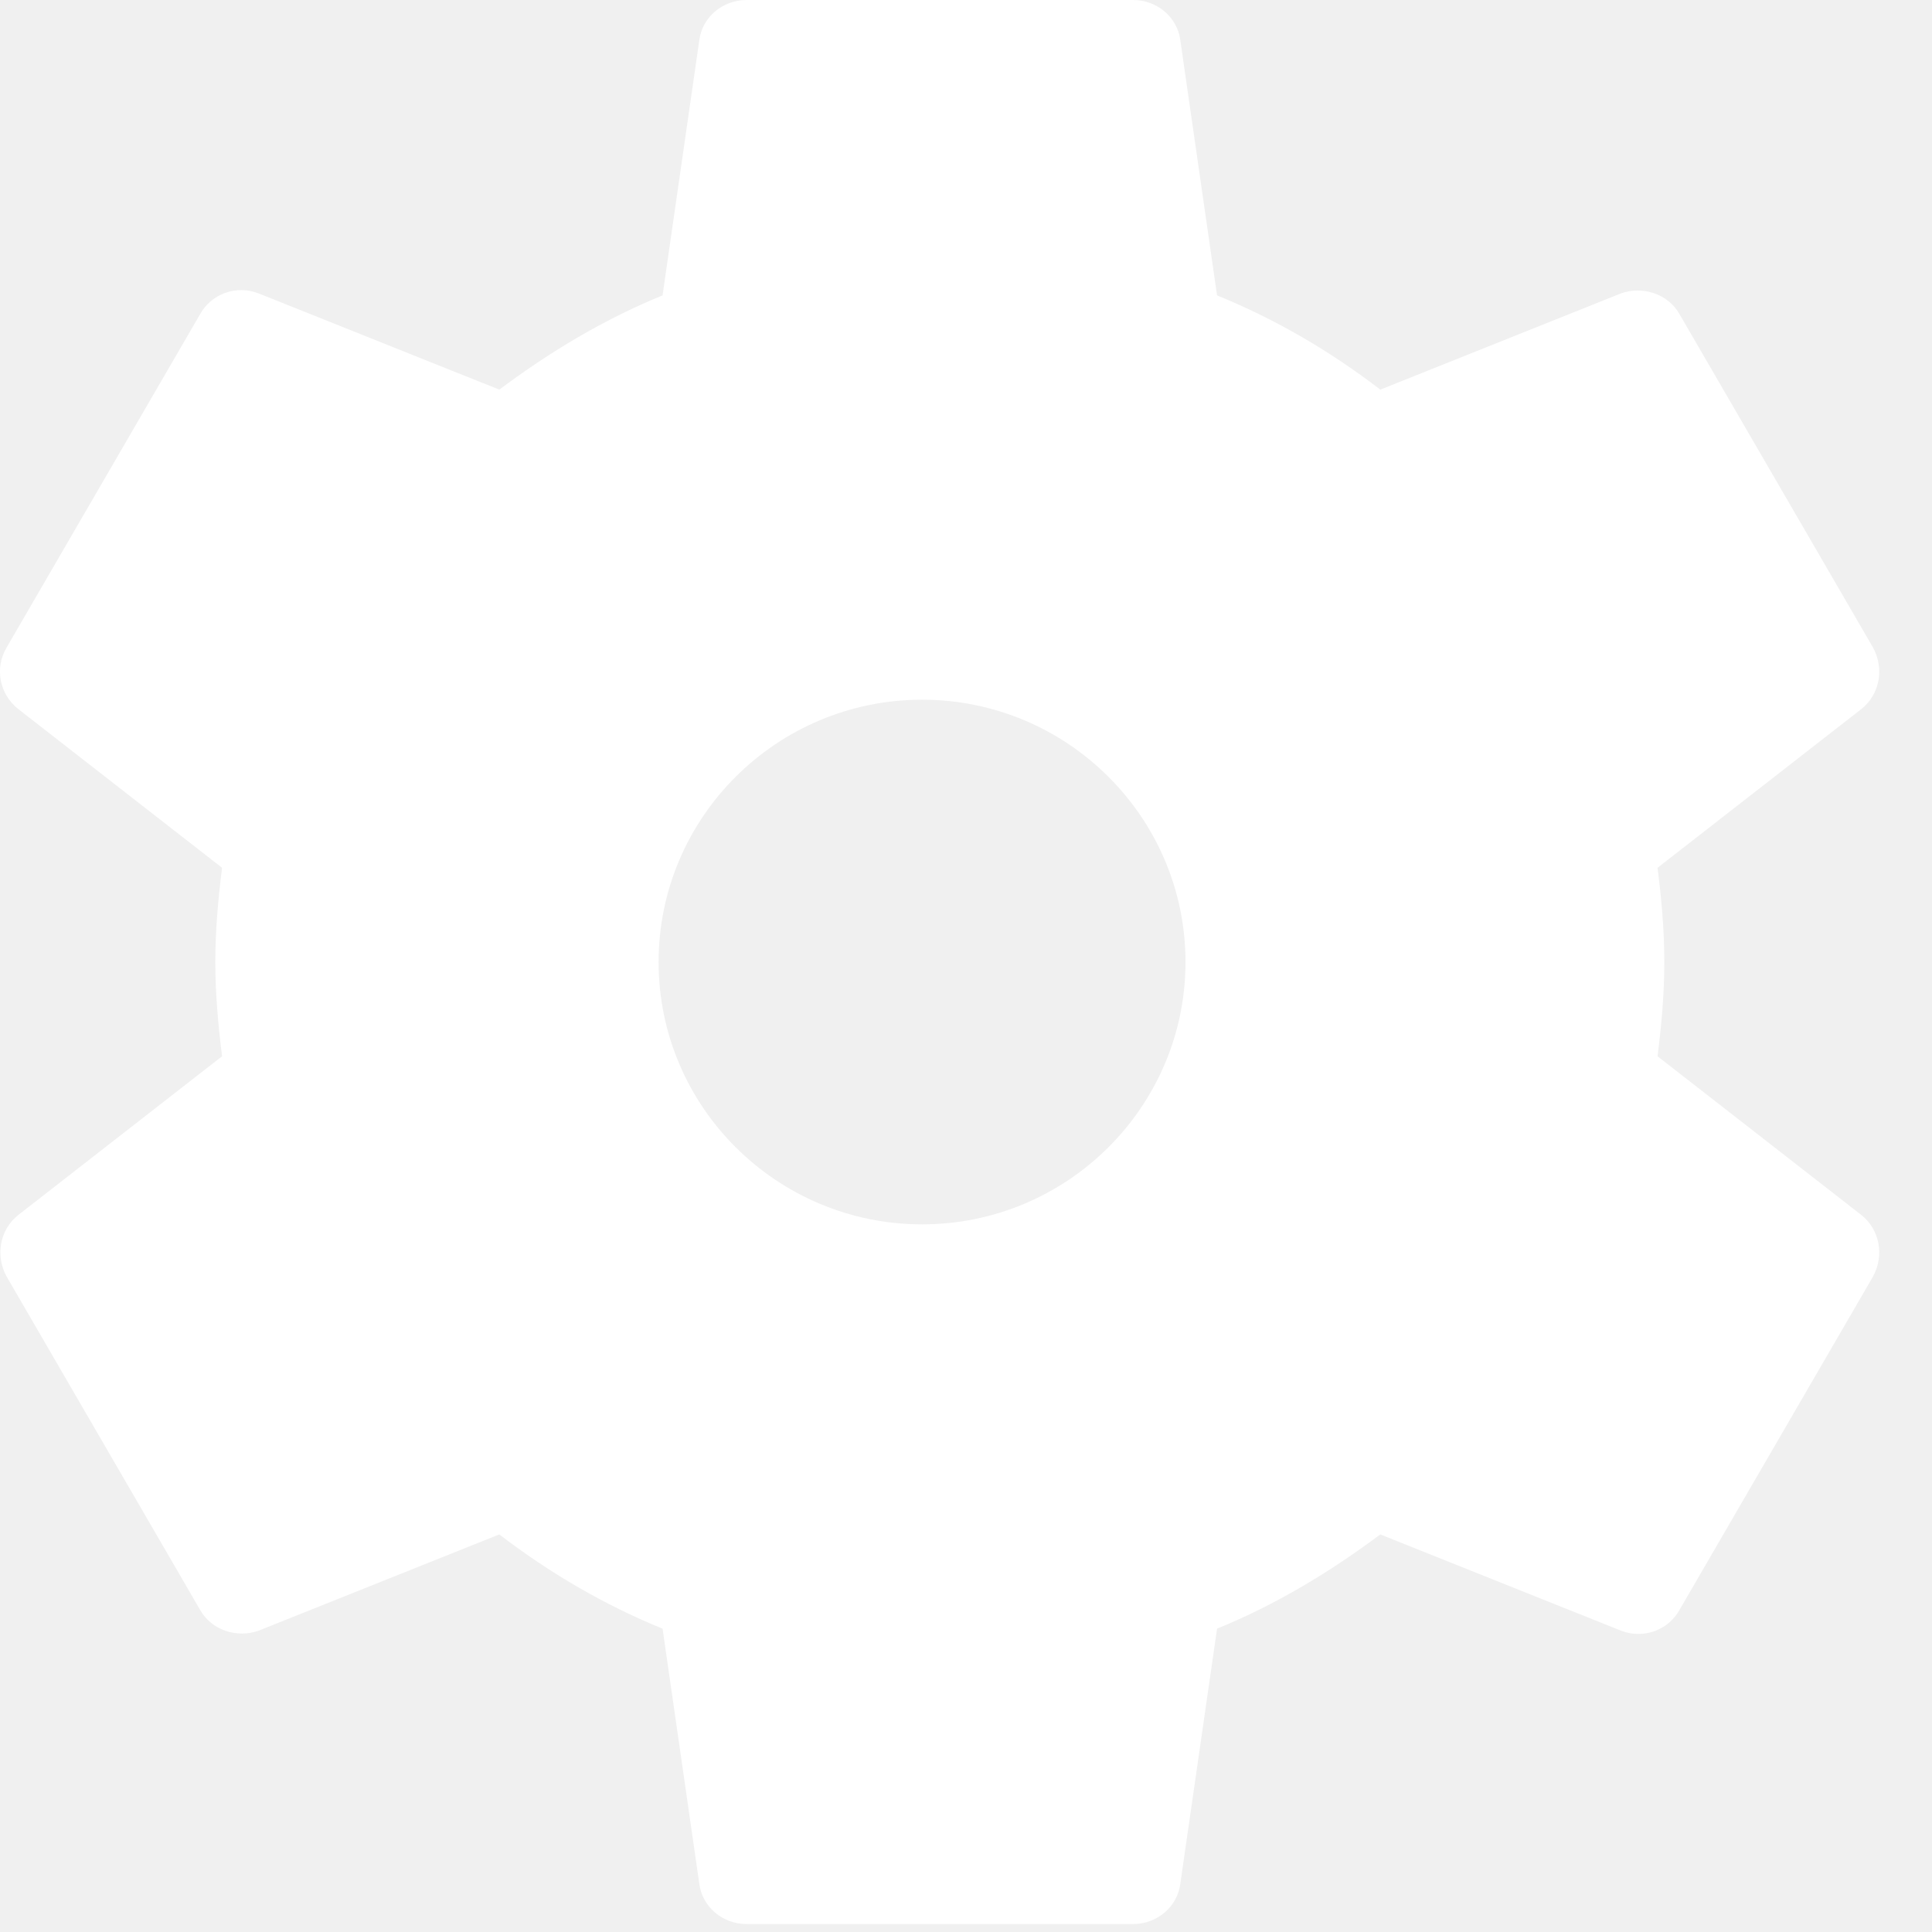
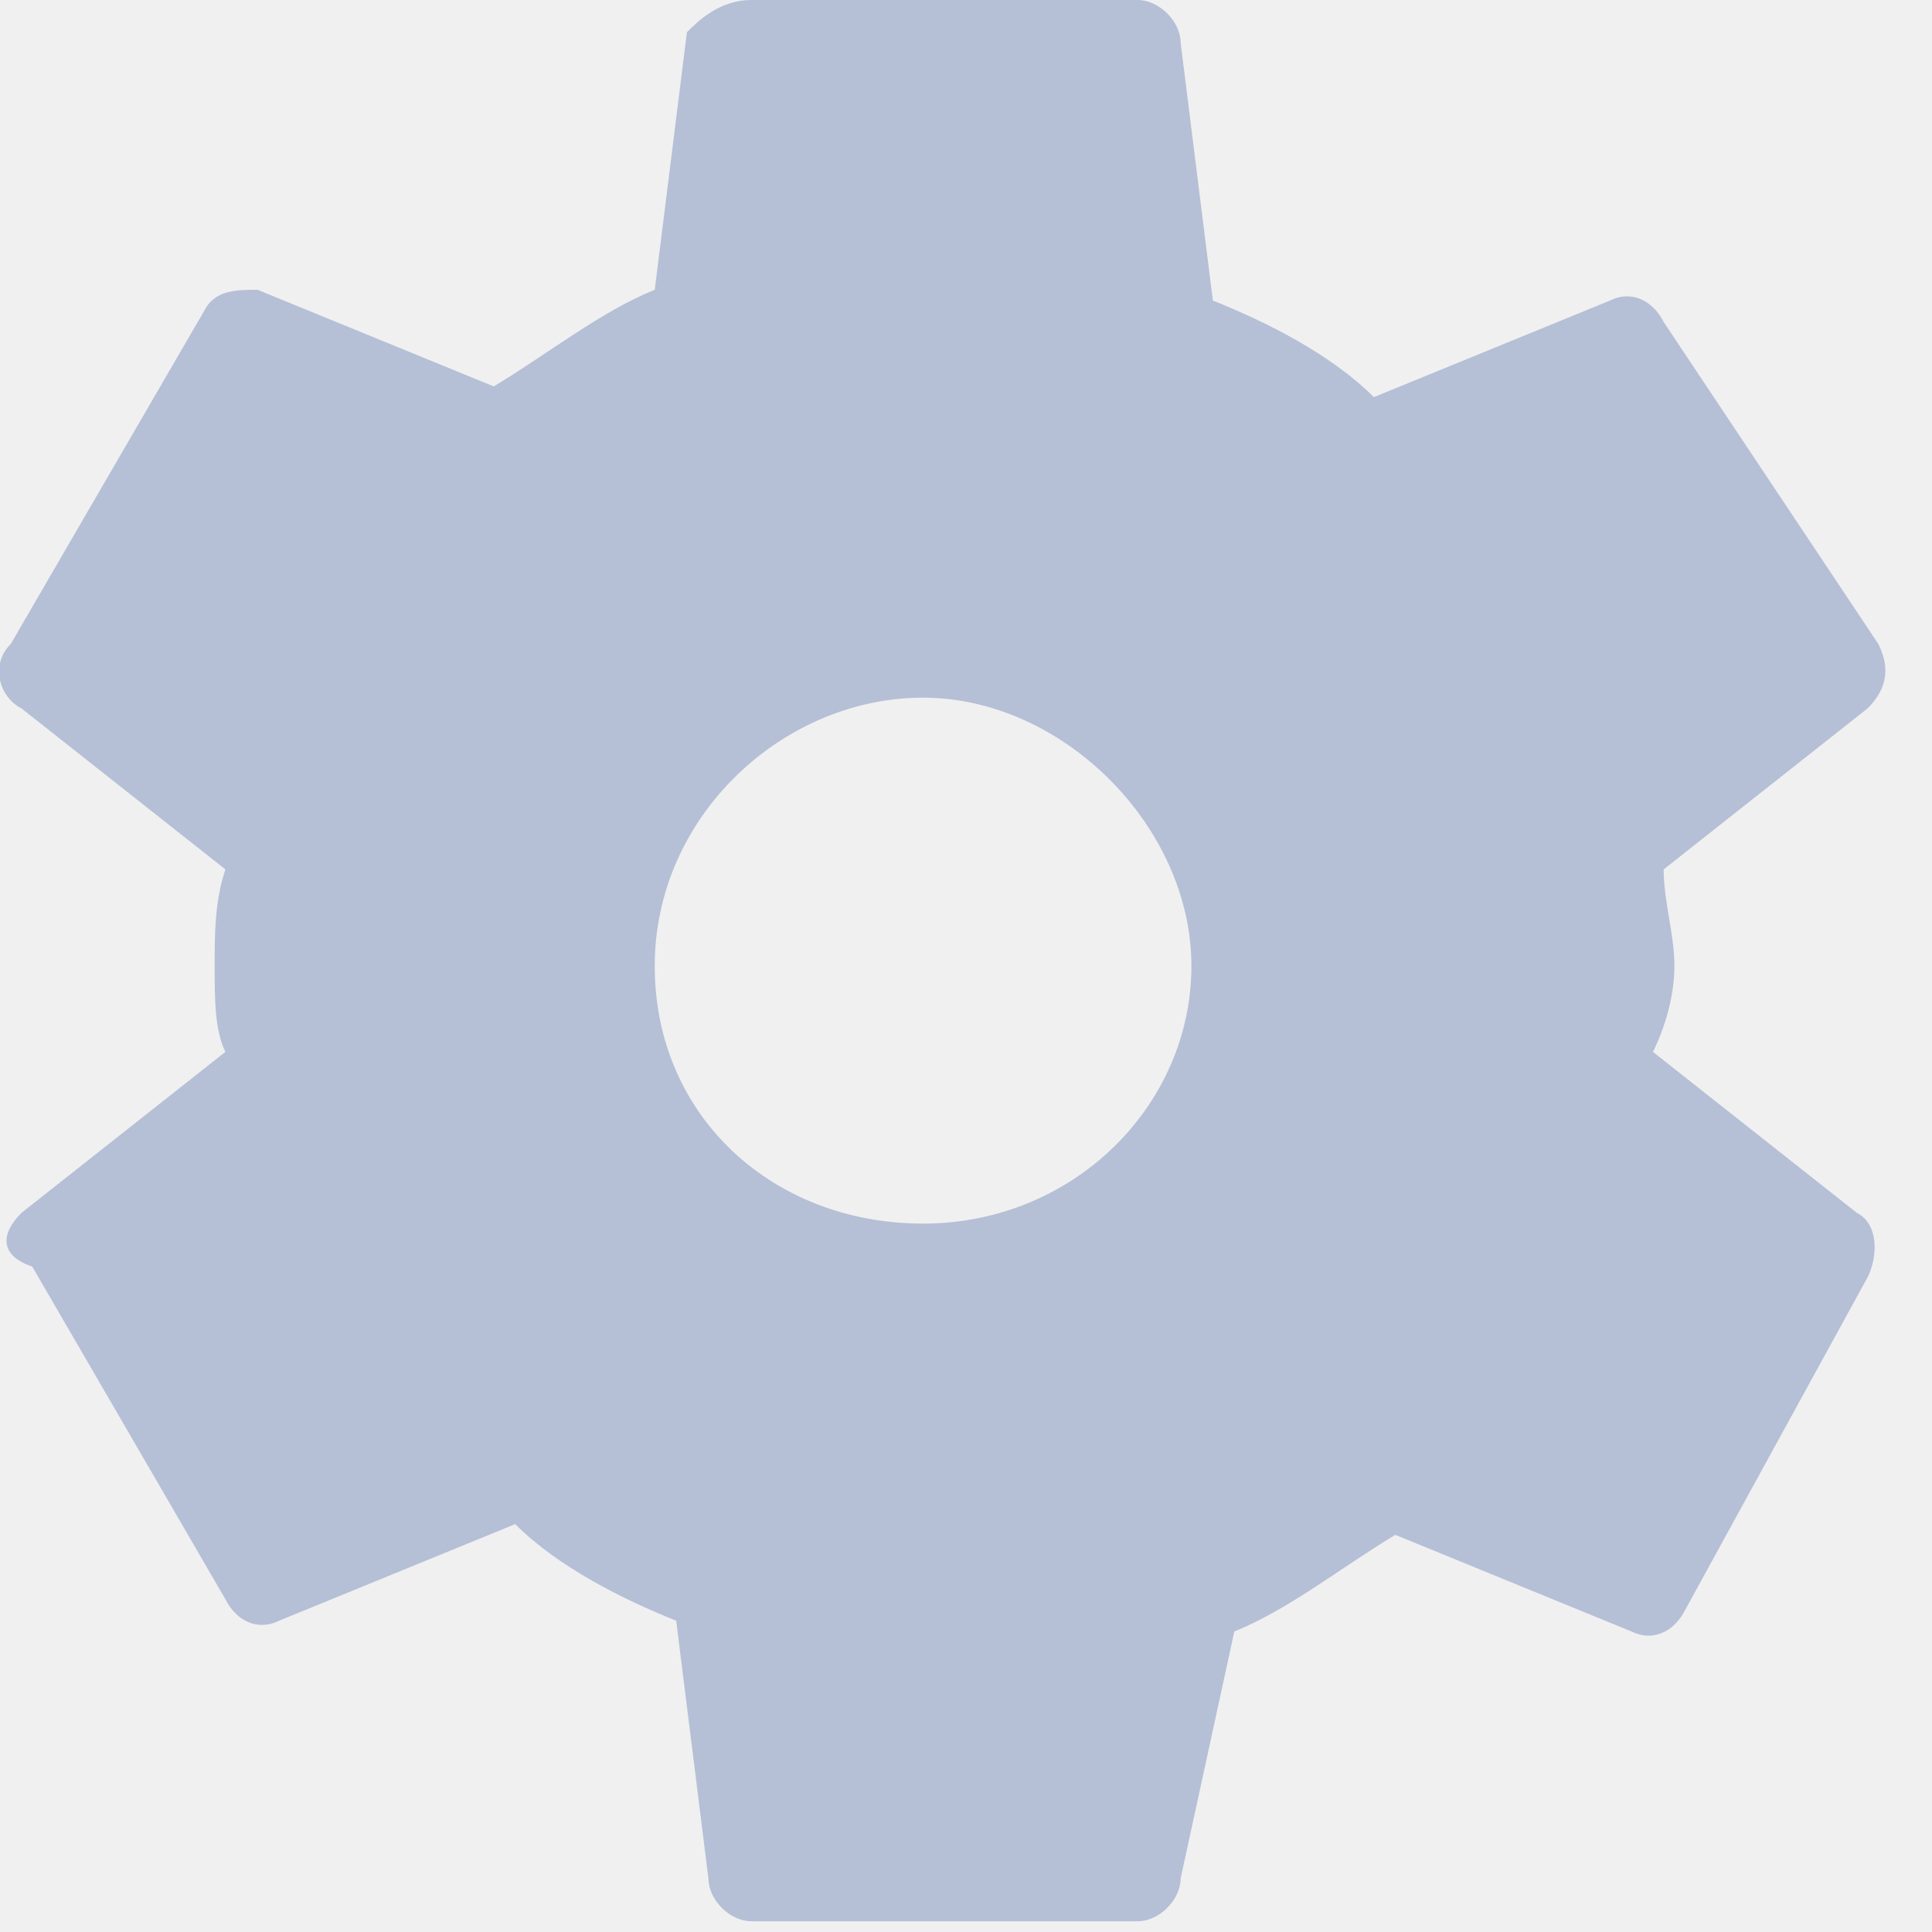
- <svg xmlns="http://www.w3.org/2000/svg" width="18" height="18" viewBox="0 0 18 18">
-   <path fill="#fff" d="M15.443,9.841 L17.342,11.32 C17.513,11.455 17.558,11.697 17.45,11.894 L15.65,14.995 C15.542,15.192 15.308,15.273 15.101,15.192 L12.86,14.296 C12.392,14.645 11.888,14.95 11.339,15.174 L10.997,17.549 C10.97,17.765 10.781,17.926 10.556,17.926 L6.956,17.926 C6.731,17.926 6.542,17.765 6.515,17.549 L6.173,15.174 C5.624,14.95 5.12,14.654 4.652,14.296 L2.411,15.192 C2.213,15.264 1.97,15.192 1.862,14.995 L0.062,11.894 C-0.046,11.697 -0.001,11.455 0.17,11.32 L2.069,9.841 C2.033,9.555 2.006,9.259 2.006,8.963 C2.006,8.667 2.033,8.371 2.069,8.085 L0.17,6.606 C-0.001,6.471 -0.055,6.229 0.062,6.032 L1.862,2.931 C1.97,2.734 2.204,2.653 2.411,2.734 L4.652,3.63 C5.12,3.28 5.624,2.976 6.173,2.752 L6.515,0.376 C6.542,0.161 6.731,0 6.956,0 L10.556,0 C10.781,0 10.97,0.161 10.997,0.376 L11.339,2.752 C11.888,2.976 12.392,3.271 12.86,3.63 L15.101,2.734 C15.299,2.662 15.542,2.734 15.65,2.931 L17.45,6.032 C17.558,6.229 17.513,6.471 17.342,6.606 L15.443,8.085 C15.479,8.371 15.506,8.658 15.506,8.963 C15.506,9.268 15.479,9.555 15.443,9.841 Z M8.591,11.407 C9.944,11.407 11.045,10.311 11.045,8.963 C11.045,7.615 9.944,6.519 8.591,6.519 C7.237,6.519 6.136,7.615 6.136,8.963 C6.136,10.311 7.237,11.407 8.591,11.407 Z" />
+ <svg xmlns="http://www.w3.org/2000/svg" version="1.1" id="Calque_1" x="0px" y="0px" viewBox="0 0 18 18" style="enable-background:new 0 0 18 18;" xml:space="preserve">
+   <style type="text/css">
+ 	.st0{fill:#B5C0D7;}
+ </style>
+   <path class="st0" d="M15.4,9.8l1.9,1.5c0.2,0.1,0.2,0.4,0.1,0.6L15.7,15c-0.1,0.2-0.3,0.3-0.5,0.2l-2.2-0.9c-0.5,0.3-1,0.7-1.5,0.9  L11,17.5c0,0.2-0.2,0.4-0.4,0.4H7c-0.2,0-0.4-0.2-0.4-0.4l-0.3-2.4c-0.5-0.2-1.1-0.5-1.5-0.9l-2.2,0.9c-0.2,0.1-0.4,0-0.5-0.2  l-1.8-3.1C0,11.7,0,11.5,0.2,11.3l1.9-1.5C2,9.6,2,9.3,2,9c0-0.3,0-0.6,0.1-0.9L0.2,6.6C0,6.5-0.1,6.2,0.1,6l1.8-3.1  C2,2.7,2.2,2.7,2.4,2.7l2.2,0.9c0.5-0.3,1-0.7,1.5-0.9l0.3-2.4C6.5,0.2,6.7,0,7,0h3.6C10.8,0,11,0.2,11,0.4l0.3,2.4  c0.5,0.2,1.1,0.5,1.5,0.9l2.2-0.9c0.2-0.1,0.4,0,0.5,0.2L17.5,6c0.1,0.2,0.1,0.4-0.1,0.6l-1.9,1.5c0,0.3,0.1,0.6,0.1,0.9  S15.5,9.6,15.4,9.8z M8.6,11.4c1.4,0,2.5-1.1,2.5-2.4S9.9,6.5,8.6,6.5S6.1,7.6,6.1,9S7.2,11.4,8.6,11.4z" />
</svg>
